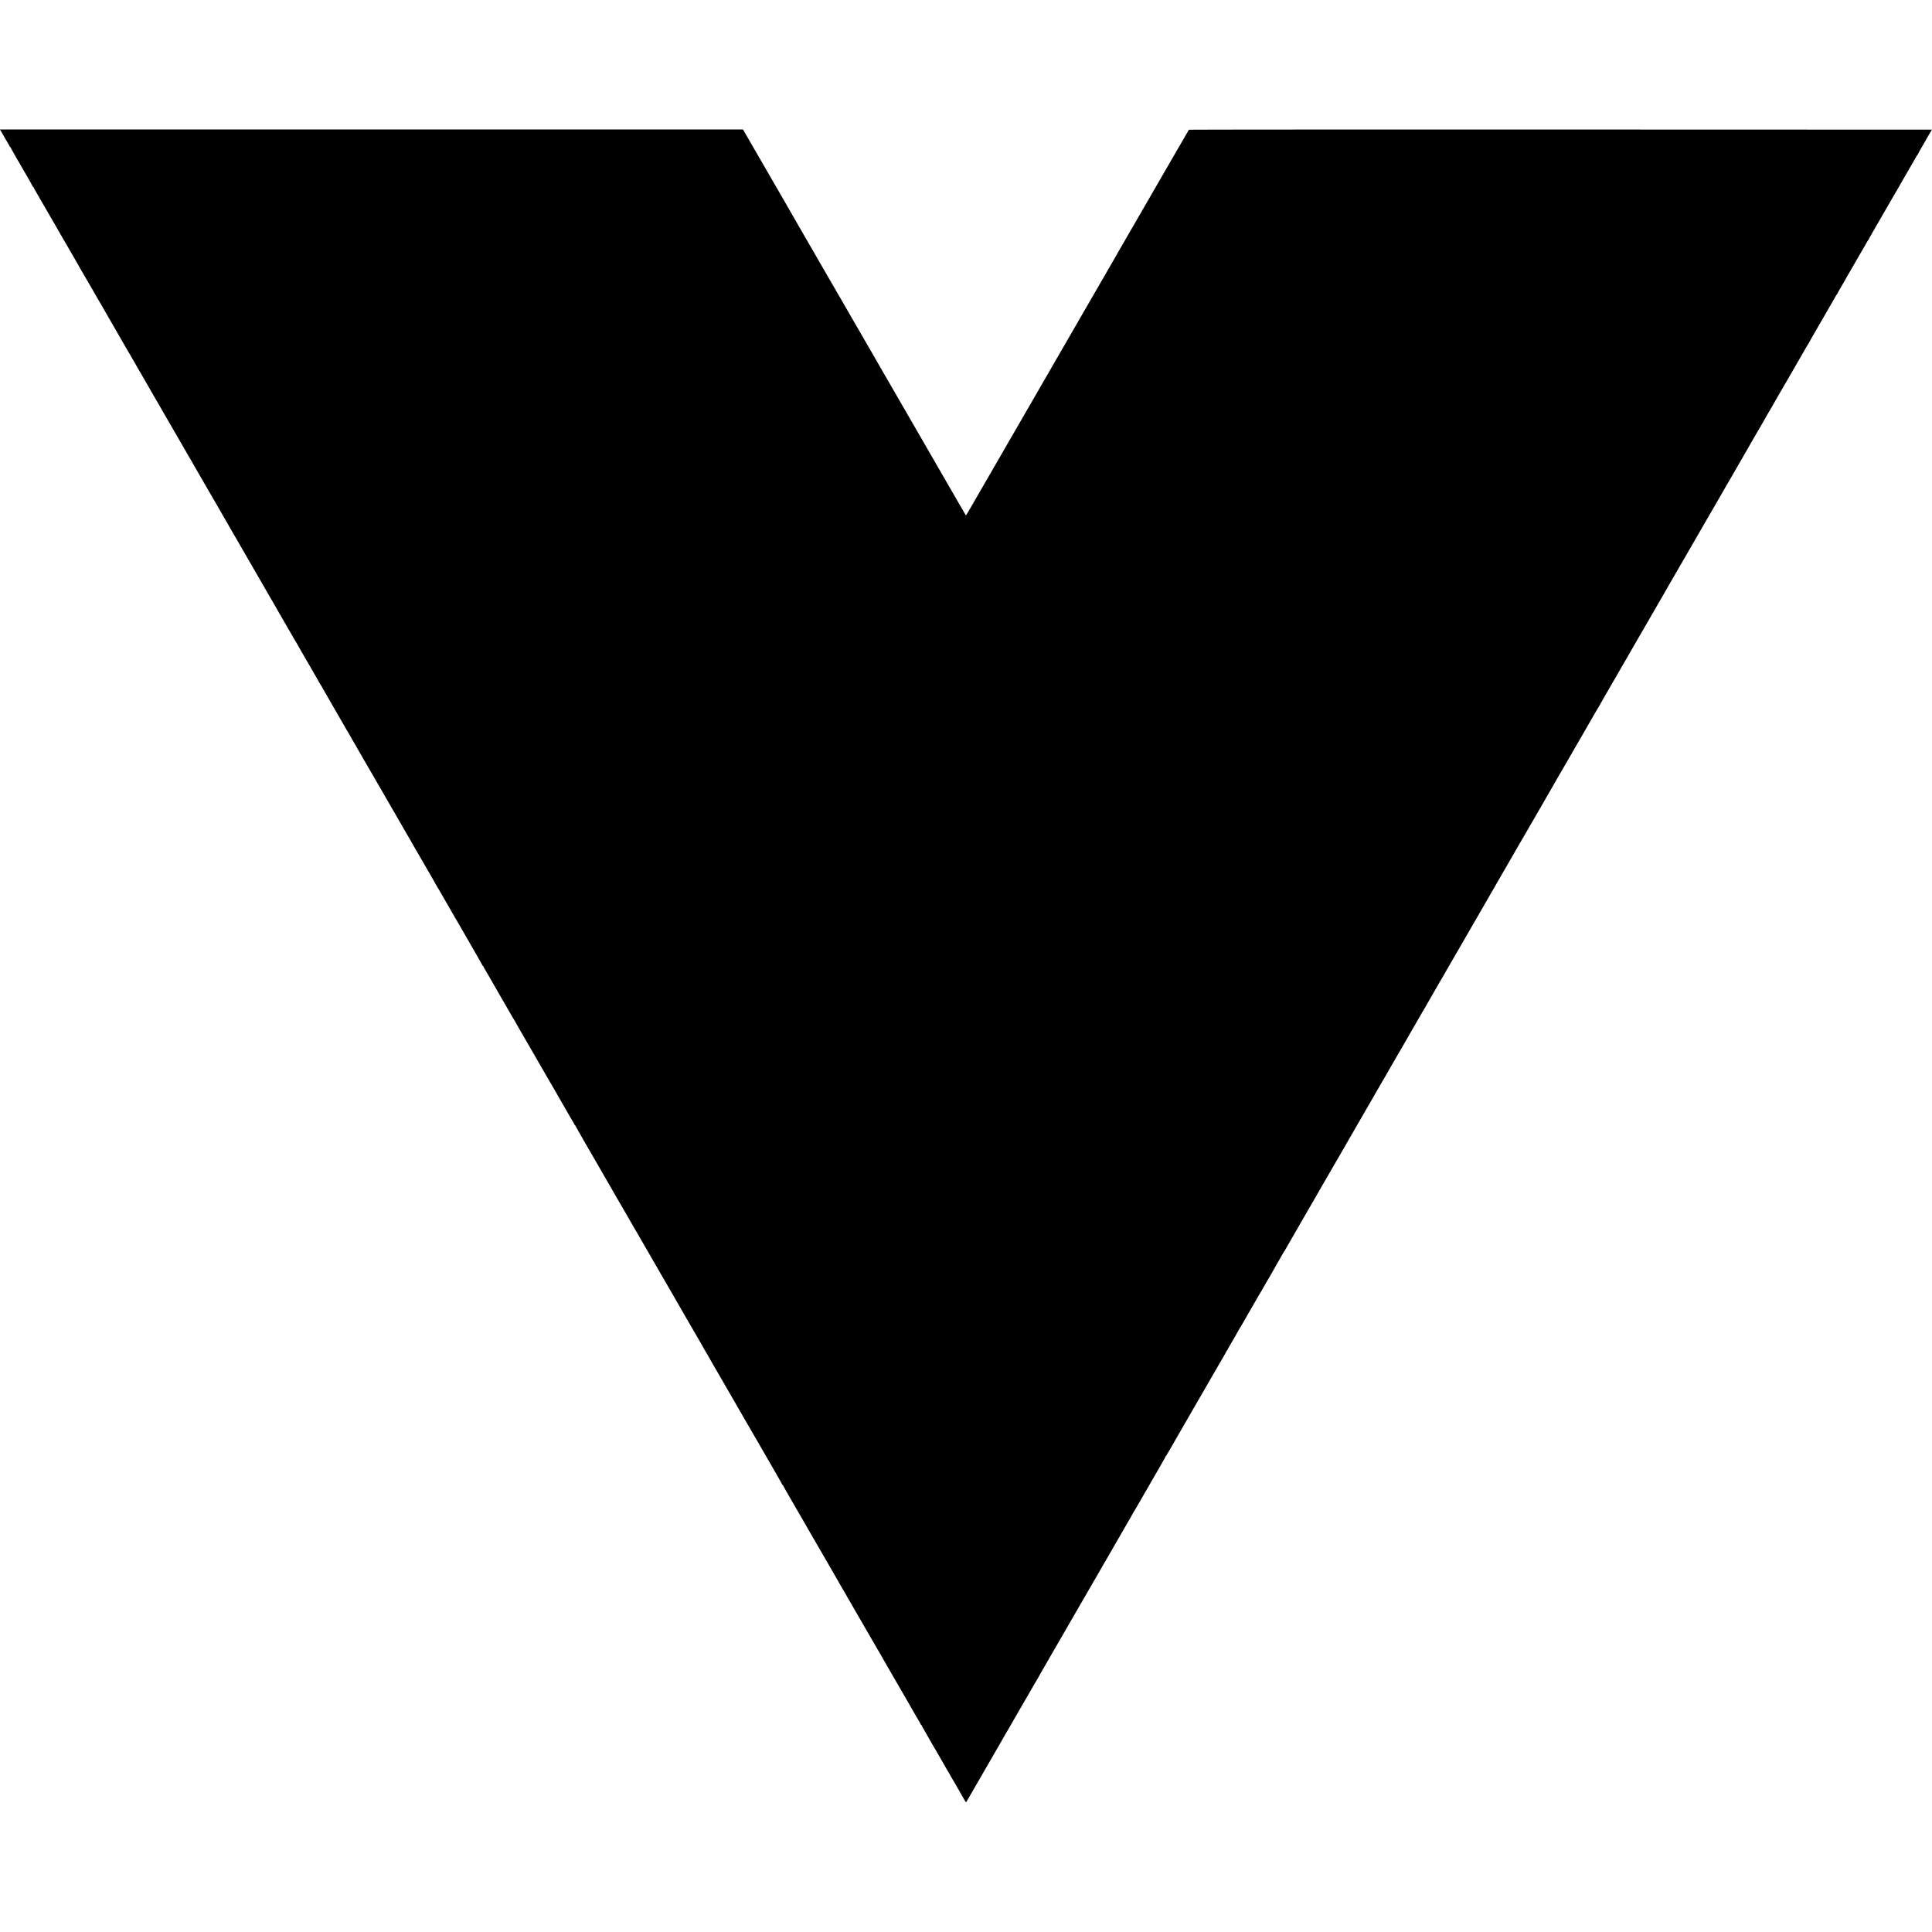
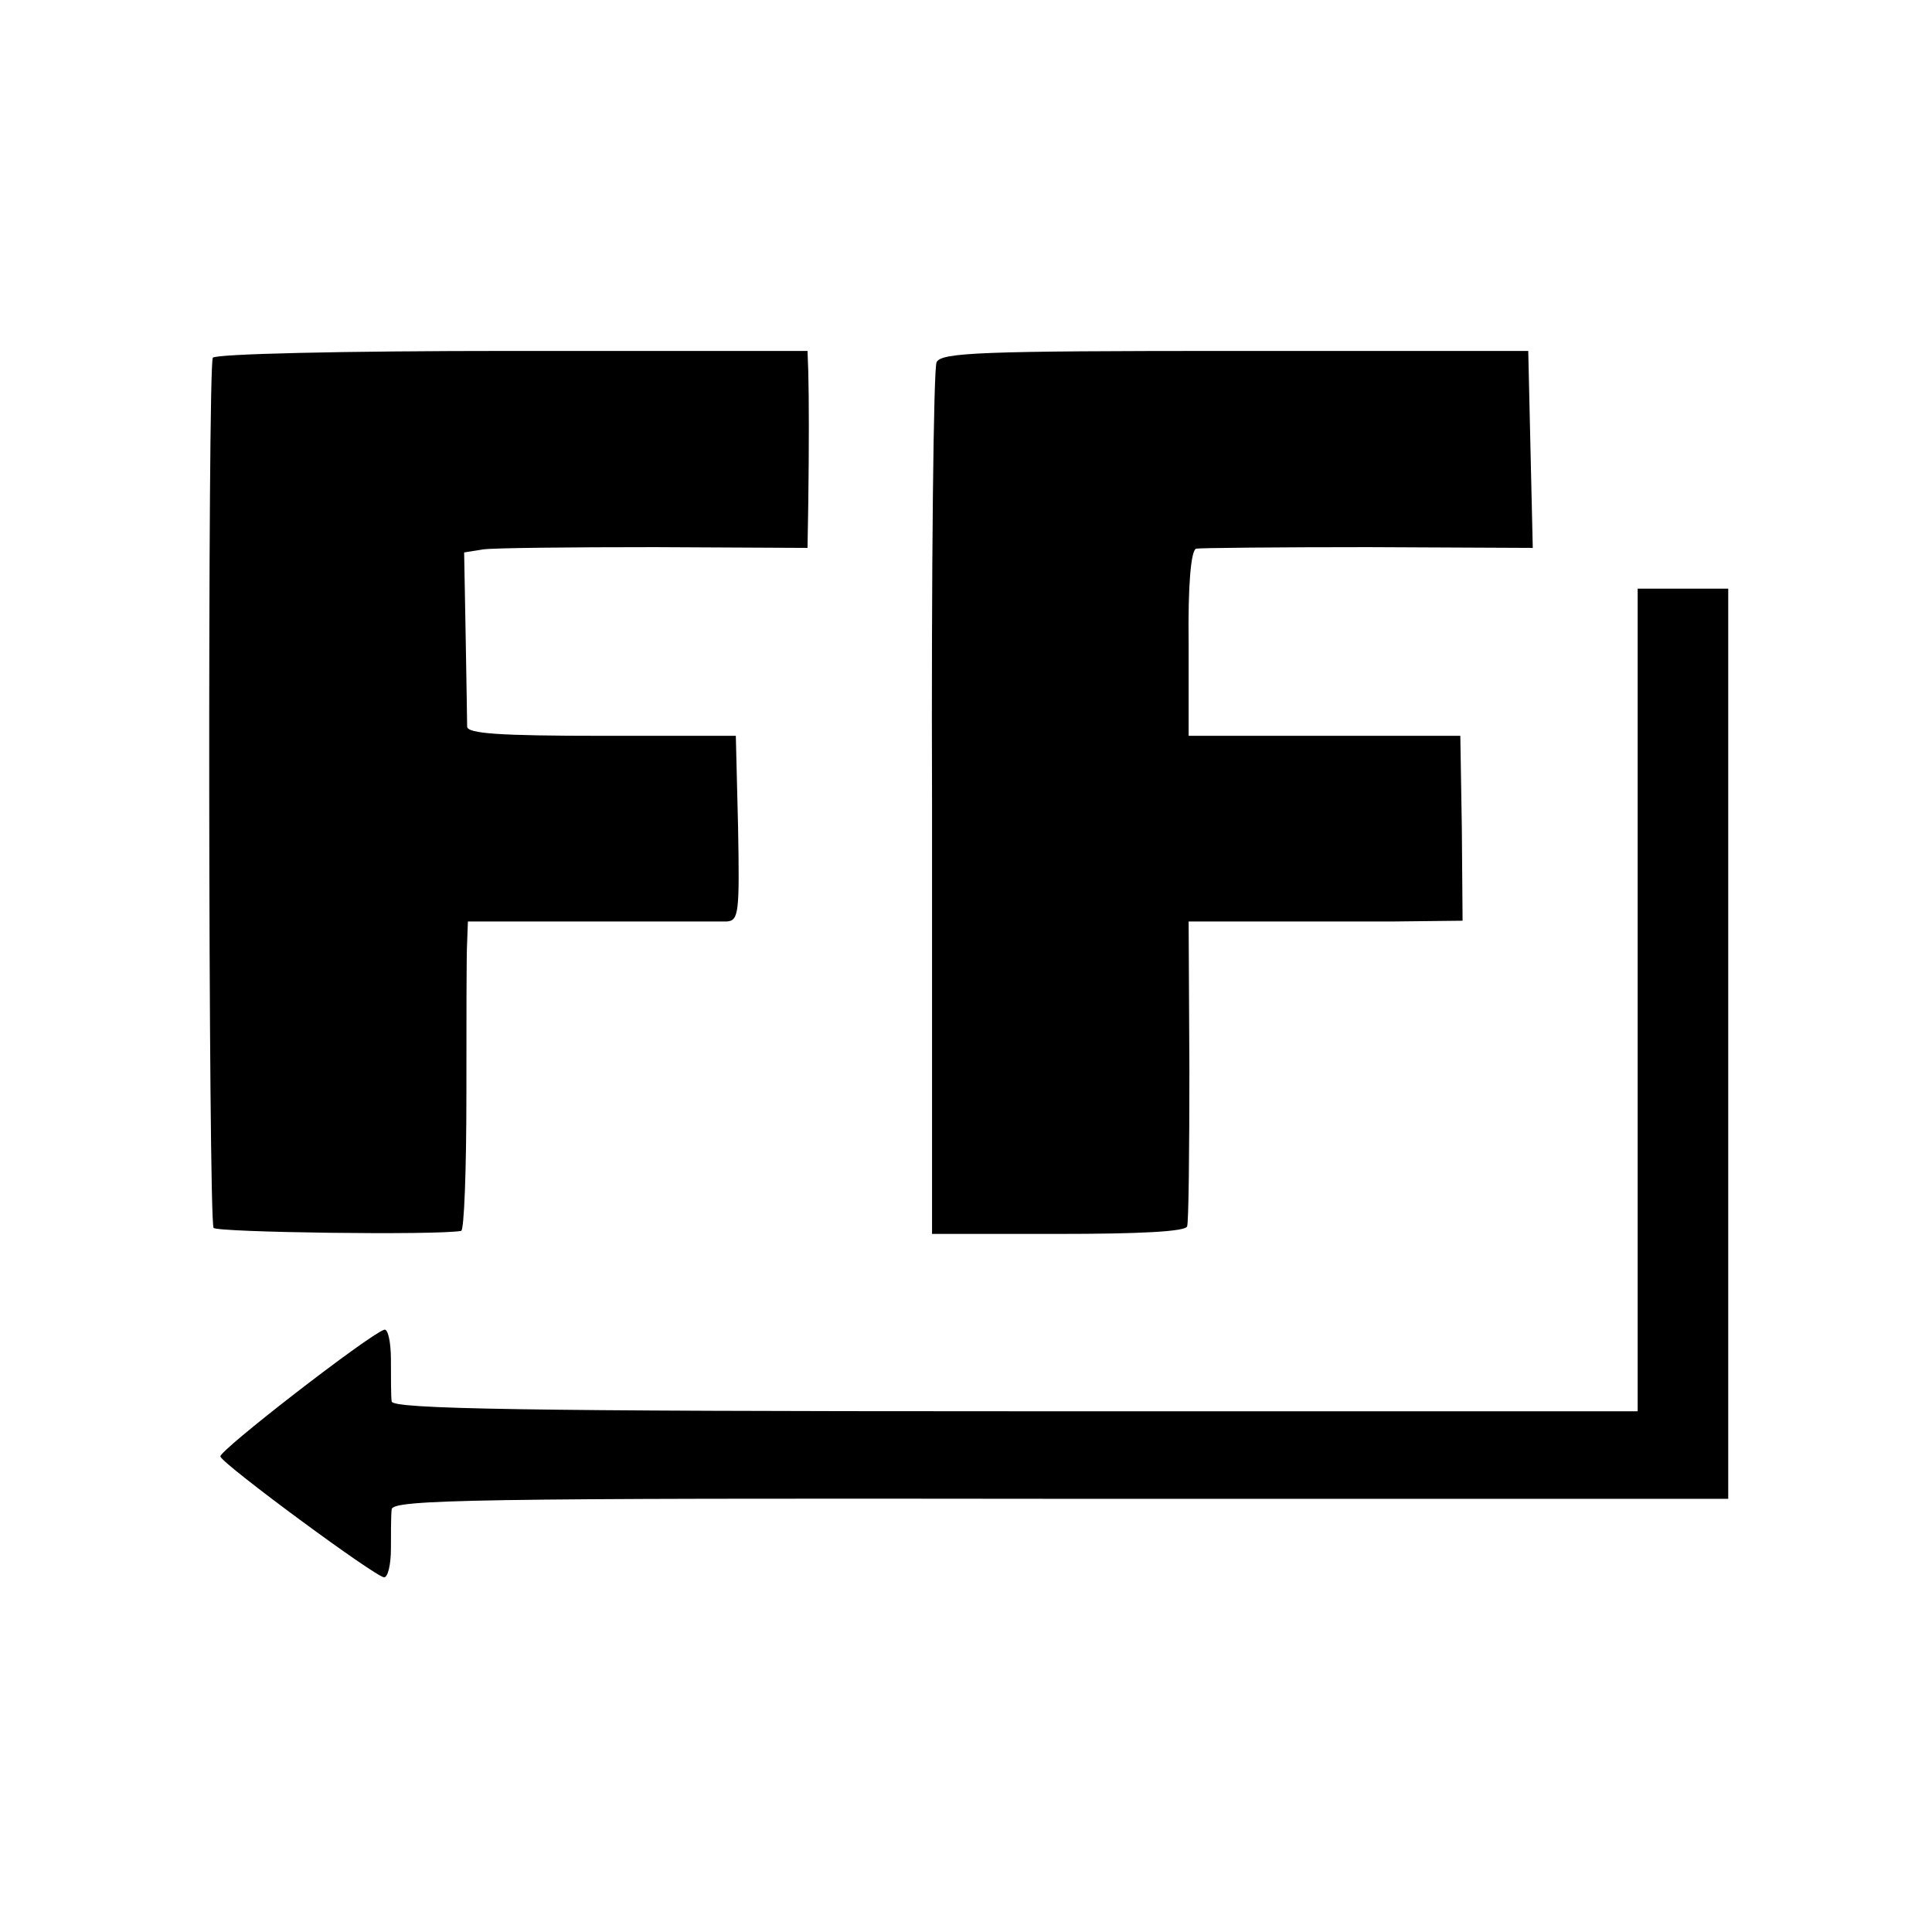
- <svg xmlns="http://www.w3.org/2000/svg" version="1.0" width="16pt" height="16pt" viewBox="0 0 16 16" preserveAspectRatio="xMidYMid meet">
-   <g transform="translate(0,16) scale(0.00032,-0.00032)" fill="#000000" stroke="none">
-     <path d="M18 46618 c45 -75 122 -207 122 -211 0 -2 25 -45 55 -95 30 -50 55 -96 55 -102 0 -5 5 -10 10 -10 6 0 10 -4 10 -9 0 -5 73 -135 161 -288 89 -153 173 -298 187 -323 14 -25 32 -57 41 -72 88 -149 187 -324 189 -335 2 -7 8 -13 13 -13 5 0 9 -4 9 -10 0 -5 46 -89 103 -187 175 -302 490 -846 507 -876 8 -16 20 -36 25 -45 28 -46 290 -498 339 -585 13 -23 74 -129 136 -236 61 -107 123 -215 137 -240 14 -25 29 -50 33 -56 5 -5 23 -37 40 -70 18 -33 38 -67 44 -75 11 -16 21 -33 63 -109 14 -25 29 -50 33 -56 4 -5 21 -35 38 -65 55 -100 261 -455 269 -465 4 -5 14 -21 20 -35 15 -29 41 -75 103 -180 24 -41 52 -88 60 -105 9 -16 57 -100 107 -185 112 -193 362 -626 380 -660 8 -14 23 -38 33 -55 11 -16 23 -37 27 -45 4 -8 26 -46 48 -85 23 -38 53 -90 67 -115 46 -81 64 -113 178 -310 62 -107 121 -210 132 -227 37 -67 56 -99 85 -148 16 -27 32 -57 36 -65 4 -8 15 -27 25 -42 9 -15 53 -89 96 -165 44 -76 177 -307 296 -513 120 -206 268 -463 330 -570 131 -227 117 -203 200 -348 36 -62 73 -125 82 -140 10 -15 21 -34 25 -42 4 -8 20 -37 36 -65 17 -27 38 -65 48 -82 49 -85 64 -111 87 -153 13 -25 28 -49 32 -55 4 -5 78 -134 165 -285 87 -151 166 -288 176 -305 10 -16 26 -43 35 -59 9 -17 125 -217 257 -445 132 -229 253 -441 270 -471 17 -30 45 -79 64 -108 18 -29 33 -54 33 -57 0 -2 20 -37 44 -77 24 -40 123 -212 221 -383 97 -170 190 -330 205 -355 16 -25 39 -65 53 -90 13 -25 81 -144 152 -265 70 -121 137 -238 150 -260 12 -22 37 -65 55 -95 18 -30 43 -73 55 -95 12 -22 48 -85 80 -140 77 -132 163 -280 190 -330 13 -22 71 -123 130 -225 59 -102 116 -199 126 -217 10 -17 29 -50 43 -72 15 -22 26 -43 26 -45 0 -2 27 -50 60 -106 33 -56 60 -103 60 -105 0 -2 55 -98 90 -155 8 -14 182 -316 239 -414 13 -22 45 -79 72 -124 27 -46 49 -86 49 -89 0 -2 14 -24 30 -48 16 -24 30 -46 30 -49 0 -5 74 -135 100 -176 5 -8 24 -42 43 -75 50 -88 58 -101 262 -455 104 -179 199 -345 213 -370 14 -25 28 -49 32 -55 4 -5 17 -26 28 -45 10 -19 62 -109 114 -200 114 -197 133 -230 170 -295 16 -27 33 -57 38 -65 17 -28 96 -165 103 -180 4 -8 16 -28 26 -45 10 -16 77 -131 148 -255 72 -124 181 -313 243 -420 62 -107 121 -209 131 -227 35 -62 323 -560 392 -678 38 -66 83 -145 100 -175 16 -30 33 -59 37 -65 4 -5 17 -27 29 -47 34 -61 56 -100 90 -156 17 -29 31 -55 31 -57 0 -2 17 -32 39 -67 21 -35 134 -229 251 -433 117 -203 235 -407 261 -451 27 -45 49 -85 49 -88 0 -4 8 -19 19 -34 15 -21 200 -341 309 -533 10 -19 33 -58 51 -87 17 -29 31 -54 31 -56 0 -2 25 -44 55 -94 30 -50 55 -95 55 -98 0 -4 6 -15 14 -23 7 -9 27 -41 43 -71 17 -30 170 -297 342 -594 171 -296 311 -542 311 -547 0 -5 5 -9 10 -9 6 0 10 -4 10 -10 0 -5 22 -47 49 -92 27 -46 58 -99 68 -118 24 -43 81 -140 93 -160 5 -8 66 -114 135 -235 69 -121 130 -227 135 -235 12 -21 259 -447 283 -490 10 -19 28 -47 38 -62 11 -14 19 -29 19 -32 0 -3 37 -69 83 -148 99 -170 305 -526 337 -583 13 -22 31 -53 41 -70 11 -16 22 -37 26 -45 7 -14 82 -146 103 -180 14 -24 181 -311 205 -355 13 -22 46 -80 75 -130 29 -49 64 -110 78 -135 14 -25 51 -88 82 -140 31 -52 59 -102 63 -110 4 -8 18 -33 31 -55 205 -353 284 -489 309 -535 17 -30 45 -78 62 -106 18 -28 36 -60 39 -72 4 -12 12 -22 17 -22 5 0 9 -4 9 -10 0 -5 109 -197 241 -427 133 -230 250 -431 259 -448 51 -90 222 -385 280 -485 37 -63 78 -135 92 -160 14 -25 67 -117 118 -205 51 -88 101 -175 111 -193 34 -58 55 -95 149 -257 51 -88 101 -173 110 -190 9 -16 76 -131 147 -255 72 -124 140 -241 151 -260 61 -108 281 -489 355 -615 38 -66 77 -133 87 -150 35 -63 91 -161 100 -175 14 -23 99 -169 128 -220 54 -97 135 -235 142 -245 4 -5 20 -32 35 -60 26 -48 238 -416 276 -480 10 -16 26 -46 37 -65 30 -53 382 -661 403 -695 10 -16 22 -37 26 -45 4 -8 26 -48 50 -88 24 -41 43 -75 43 -77 0 -2 22 -40 50 -85 27 -45 50 -84 50 -86 0 -3 38 -69 83 -147 84 -142 302 -520 340 -587 10 -19 34 -60 52 -90 18 -30 44 -75 57 -100 14 -25 45 -79 70 -120 25 -41 56 -96 70 -121 14 -25 77 -133 138 -240 62 -107 122 -210 132 -229 25 -43 310 -535 337 -581 11 -19 26 -45 34 -59 17 -32 238 -414 266 -460 11 -19 24 -41 28 -49 3 -7 75 -133 160 -278 84 -146 153 -269 153 -274 0 -5 5 -9 10 -9 6 0 10 -4 10 -10 0 -5 82 -150 181 -322 182 -314 201 -346 240 -415 12 -21 80 -139 152 -263 71 -124 141 -245 155 -270 14 -25 28 -49 32 -55 6 -8 145 -248 220 -380 37 -66 209 -362 229 -395 11 -19 24 -42 28 -49 4 -8 67 -118 140 -243 73 -125 133 -230 133 -233 0 -2 15 -28 33 -57 19 -29 47 -78 64 -108 17 -30 53 -93 79 -139 53 -90 82 -141 157 -272 82 -142 115 -199 381 -659 142 -245 268 -463 281 -485 12 -22 71 -125 132 -230 60 -104 172 -298 248 -430 76 -132 146 -253 156 -270 11 -16 22 -36 26 -44 3 -8 30 -54 60 -103 29 -49 53 -91 53 -93 0 -3 18 -34 40 -70 22 -36 40 -67 40 -69 0 -2 37 -66 81 -142 45 -77 98 -168 119 -204 20 -36 47 -81 58 -100 12 -19 27 -47 33 -62 6 -16 15 -28 20 -28 5 0 9 -4 9 -9 0 -6 63 -118 140 -251 77 -133 140 -243 140 -245 0 -2 18 -33 41 -70 22 -37 49 -83 60 -101 10 -19 29 -51 40 -71 25 -45 109 -189 126 -218 7 -11 17 -29 22 -40 6 -11 22 -38 35 -60 14 -22 37 -62 52 -90 14 -27 35 -62 45 -77 11 -14 19 -29 19 -32 0 -3 18 -35 40 -71 22 -36 40 -67 40 -69 0 -2 19 -35 42 -72 23 -38 55 -94 72 -124 26 -47 139 -244 171 -298 6 -9 21 -36 34 -60 28 -48 37 -51 51 -19 6 12 19 36 29 52 10 17 27 46 38 65 11 19 104 181 208 360 103 179 199 345 213 370 14 25 42 74 64 109 21 34 38 65 38 67 0 2 18 33 40 69 22 36 40 67 40 69 0 3 177 310 199 346 16 26 136 234 140 244 2 5 25 44 52 88 27 44 49 81 49 84 0 2 18 34 40 70 22 36 40 67 40 69 0 2 20 36 43 77 35 58 169 289 297 513 9 17 50 86 90 155 40 69 86 150 103 180 16 30 35 62 41 70 6 8 16 24 22 35 35 64 72 129 167 293 59 100 116 199 127 220 11 20 30 53 41 72 43 72 1070 1850 1121 1940 14 25 65 113 113 195 48 83 96 166 107 185 10 19 28 50 38 68 11 18 73 124 137 235 64 111 175 303 246 427 71 124 173 299 225 390 52 91 116 202 143 248 27 45 49 85 49 89 0 4 6 14 14 22 7 9 28 43 46 76 26 47 251 436 378 655 11 19 29 51 40 70 11 19 101 176 201 348 99 172 181 317 181 323 0 5 5 9 10 9 6 0 10 5 10 11 0 6 8 23 18 37 11 15 32 52 49 82 16 30 130 228 253 440 122 212 234 405 248 430 13 25 39 70 57 100 39 65 69 117 130 225 25 44 50 87 55 95 12 19 78 134 220 380 61 107 129 224 150 260 161 277 222 382 246 425 15 28 47 83 71 123 24 41 43 78 43 83 0 5 4 9 8 9 4 0 13 12 19 28 7 15 23 45 36 67 66 110 277 478 277 483 0 3 6 13 14 21 7 9 27 41 43 71 17 30 45 80 63 110 34 57 375 649 394 685 6 11 16 27 22 35 6 8 26 42 44 75 18 33 41 74 51 90 10 17 24 41 32 55 54 97 72 128 88 152 11 14 19 28 19 30 0 3 79 141 175 308 96 167 175 305 175 308 0 3 6 13 14 21 7 9 26 39 41 66 33 60 276 483 338 587 24 40 46 80 50 88 4 8 13 24 20 35 14 23 95 163 125 215 11 19 52 91 92 160 40 69 80 139 90 155 9 17 103 179 207 360 105 182 200 346 211 365 103 181 463 802 489 845 7 11 15 27 19 35 4 8 29 51 55 95 64 110 828 1433 848 1470 9 17 24 41 33 55 9 14 29 48 45 77 15 28 52 93 82 145 30 51 62 107 71 123 17 30 231 398 400 690 51 88 103 179 115 202 12 23 26 48 32 55 6 7 24 38 40 68 17 30 61 107 98 170 37 63 84 144 103 180 19 36 41 72 48 81 8 8 14 18 14 21 0 4 27 51 59 106 32 55 72 124 89 154 16 29 71 125 122 213 51 88 104 180 118 205 13 25 28 50 32 55 4 6 17 26 28 45 11 19 45 80 77 135 31 55 66 116 77 135 11 19 88 152 171 295 401 694 620 1072 650 1125 11 19 87 152 170 295 83 143 158 273 166 288 9 16 21 36 26 45 6 9 31 52 55 96 25 43 54 94 66 115 11 20 95 164 186 321 91 157 173 299 182 315 9 17 26 46 37 65 12 19 66 114 121 210 56 96 108 186 117 200 8 14 24 40 34 59 24 45 383 664 412 713 5 9 17 29 26 45 15 28 120 210 241 419 36 61 68 117 72 125 4 8 12 23 19 34 35 57 245 420 262 453 11 20 35 61 53 90 17 29 32 54 32 56 0 3 28 51 62 108 33 57 70 119 80 138 10 19 23 42 28 50 5 8 32 53 59 100 27 47 149 258 271 470 122 212 234 405 248 430 30 53 62 108 80 135 6 11 15 27 19 35 4 8 85 150 181 315 96 165 187 323 202 350 31 56 116 202 130 225 5 8 25 42 43 75 19 33 92 159 162 280 149 257 157 271 202 350 19 33 38 67 43 75 9 14 228 392 275 475 12 22 55 96 95 165 40 69 80 139 90 155 24 42 202 350 221 383 9 15 27 47 41 72 14 25 75 131 136 236 61 106 121 210 134 232 99 172 271 470 279 482 5 8 23 40 40 70 18 30 81 141 142 245 60 105 121 210 135 235 14 25 71 124 127 220 56 96 143 247 194 335 51 88 96 167 102 175 14 24 180 311 204 355 23 43 340 590 356 615 5 8 50 87 101 175 171 301 517 898 582 1008 25 43 46 81 46 83 0 2 12 23 27 47 14 23 40 67 56 97 16 30 35 62 42 70 7 8 15 22 18 30 4 8 20 38 37 65 16 28 33 57 37 65 6 12 111 196 143 250 5 8 55 95 112 193 57 98 113 195 126 215 12 20 27 46 32 57 6 11 14 27 20 35 5 8 76 130 156 270 80 140 165 287 187 325 23 39 52 90 66 115 13 25 30 52 37 61 8 8 14 18 14 21 0 4 41 77 92 165 50 87 175 302 276 478 101 176 208 360 236 408 28 49 67 117 86 152 19 35 41 70 48 77 6 6 12 15 12 19 0 7 124 224 167 291 12 21 23 40 23 42 0 2 21 40 46 83 26 43 55 92 64 109 54 95 327 568 354 614 19 30 45 75 59 100 71 128 82 145 89 148 4 2 8 8 8 13 0 5 42 82 94 172 311 538 496 858 518 897 14 25 40 70 58 100 18 30 42 71 53 90 10 19 79 139 152 265 73 127 142 246 153 265 10 19 43 76 72 125 29 50 63 108 75 130 65 116 80 140 87 143 4 2 8 8 8 12 0 8 114 212 140 250 6 8 14 24 20 35 5 11 54 97 108 190 l100 170 -9611 3 c-5286 1 -9614 -1 -9618 -5 -5 -6 -419 -719 -619 -1068 -89 -155 -267 -463 -323 -560 -38 -66 -81 -140 -95 -165 -31 -56 -263 -457 -526 -910 -110 -190 -224 -388 -254 -440 -29 -52 -61 -109 -71 -125 -23 -39 -243 -420 -268 -465 -11 -19 -204 -352 -428 -740 -224 -388 -477 -826 -563 -975 -85 -148 -185 -322 -222 -385 -37 -63 -120 -207 -185 -320 -65 -113 -177 -306 -248 -430 -72 -124 -172 -297 -222 -385 -51 -88 -142 -245 -202 -350 -131 -226 -247 -427 -408 -705 -65 -113 -249 -432 -410 -710 -160 -278 -388 -673 -506 -877 -118 -205 -216 -373 -219 -373 -3 0 -52 82 -109 183 -58 100 -144 250 -192 332 -95 164 -402 696 -647 1120 -85 149 -228 396 -317 550 -212 365 -982 1700 -1008 1745 -10 19 -43 76 -72 125 -29 50 -64 110 -77 135 -14 25 -63 110 -110 190 -47 80 -96 165 -110 190 -14 25 -99 171 -188 325 -89 154 -174 300 -188 325 -13 25 -64 113 -112 195 -48 83 -140 242 -205 355 -65 113 -183 317 -263 454 -79 137 -152 264 -163 282 -50 89 -335 583 -354 614 -12 19 -34 58 -50 85 -15 28 -129 226 -253 440 -124 215 -235 408 -247 430 -12 22 -69 121 -127 220 -58 99 -226 389 -373 645 -148 256 -324 561 -392 678 -67 117 -134 232 -147 255 -13 23 -33 59 -46 80 l-22 37 -9615 0 -9615 0 20 -32z" />
+ <svg xmlns="http://www.w3.org/2000/svg" version="1.0" width="256pt" height="256pt" viewBox="0 0 256 256" preserveAspectRatio="xMidYMid meet">
+   <g transform="translate(0,256) scale(0.1,-0.1)" fill="#000000" stroke="none">
+     <path d="M282 2086 c-7 -12 -6 -1141 1 -1153 4 -6 295 -10 328 -4 4 0 7 81 7 179 0 97 0 189 1 204 l1 27 163 0 c89 0 170 0 180 0 16 1 17 12 15 124 l-3 122 -177 0 c-137 0 -178 3 -179 12 0 7 -1 62 -2 122 l-2 109 25 4 c14 2 116 3 228 3 l202 -1 1 58 c1 74 1 140 0 176 l-1 27 -391 0 c-229 0 -393 -4 -397 -9z" />
+     <path d="M1241 2080 c-4 -8 -7 -271 -6 -585 l0 -570 167 0 c107 0 169 3 171 10 2 5 3 99 3 207 l-1 197 90 0 c50 0 131 0 182 0 l91 1 -1 123 -2 122 -180 0 -180 0 0 122 c-1 77 3 124 10 126 5 1 108 2 228 2 l218 -1 -3 130 -3 131 -388 0 c-337 0 -390 -2 -396 -15z" />
+     <path d="M2170 1235 l0 -545 -825 0 c-653 0 -825 3 -826 13 -1 6 -1 31 -1 55 0 24 -4 42 -9 40 -21 -7 -220 -161 -217 -168 4 -11 206 -160 217 -160 5 0 9 17 9 38 0 20 0 44 1 52 1 13 106 15 886 14 l885 0 0 603 0 603 -60 0 -60 0 0 -545z" />
  </g>
</svg>
